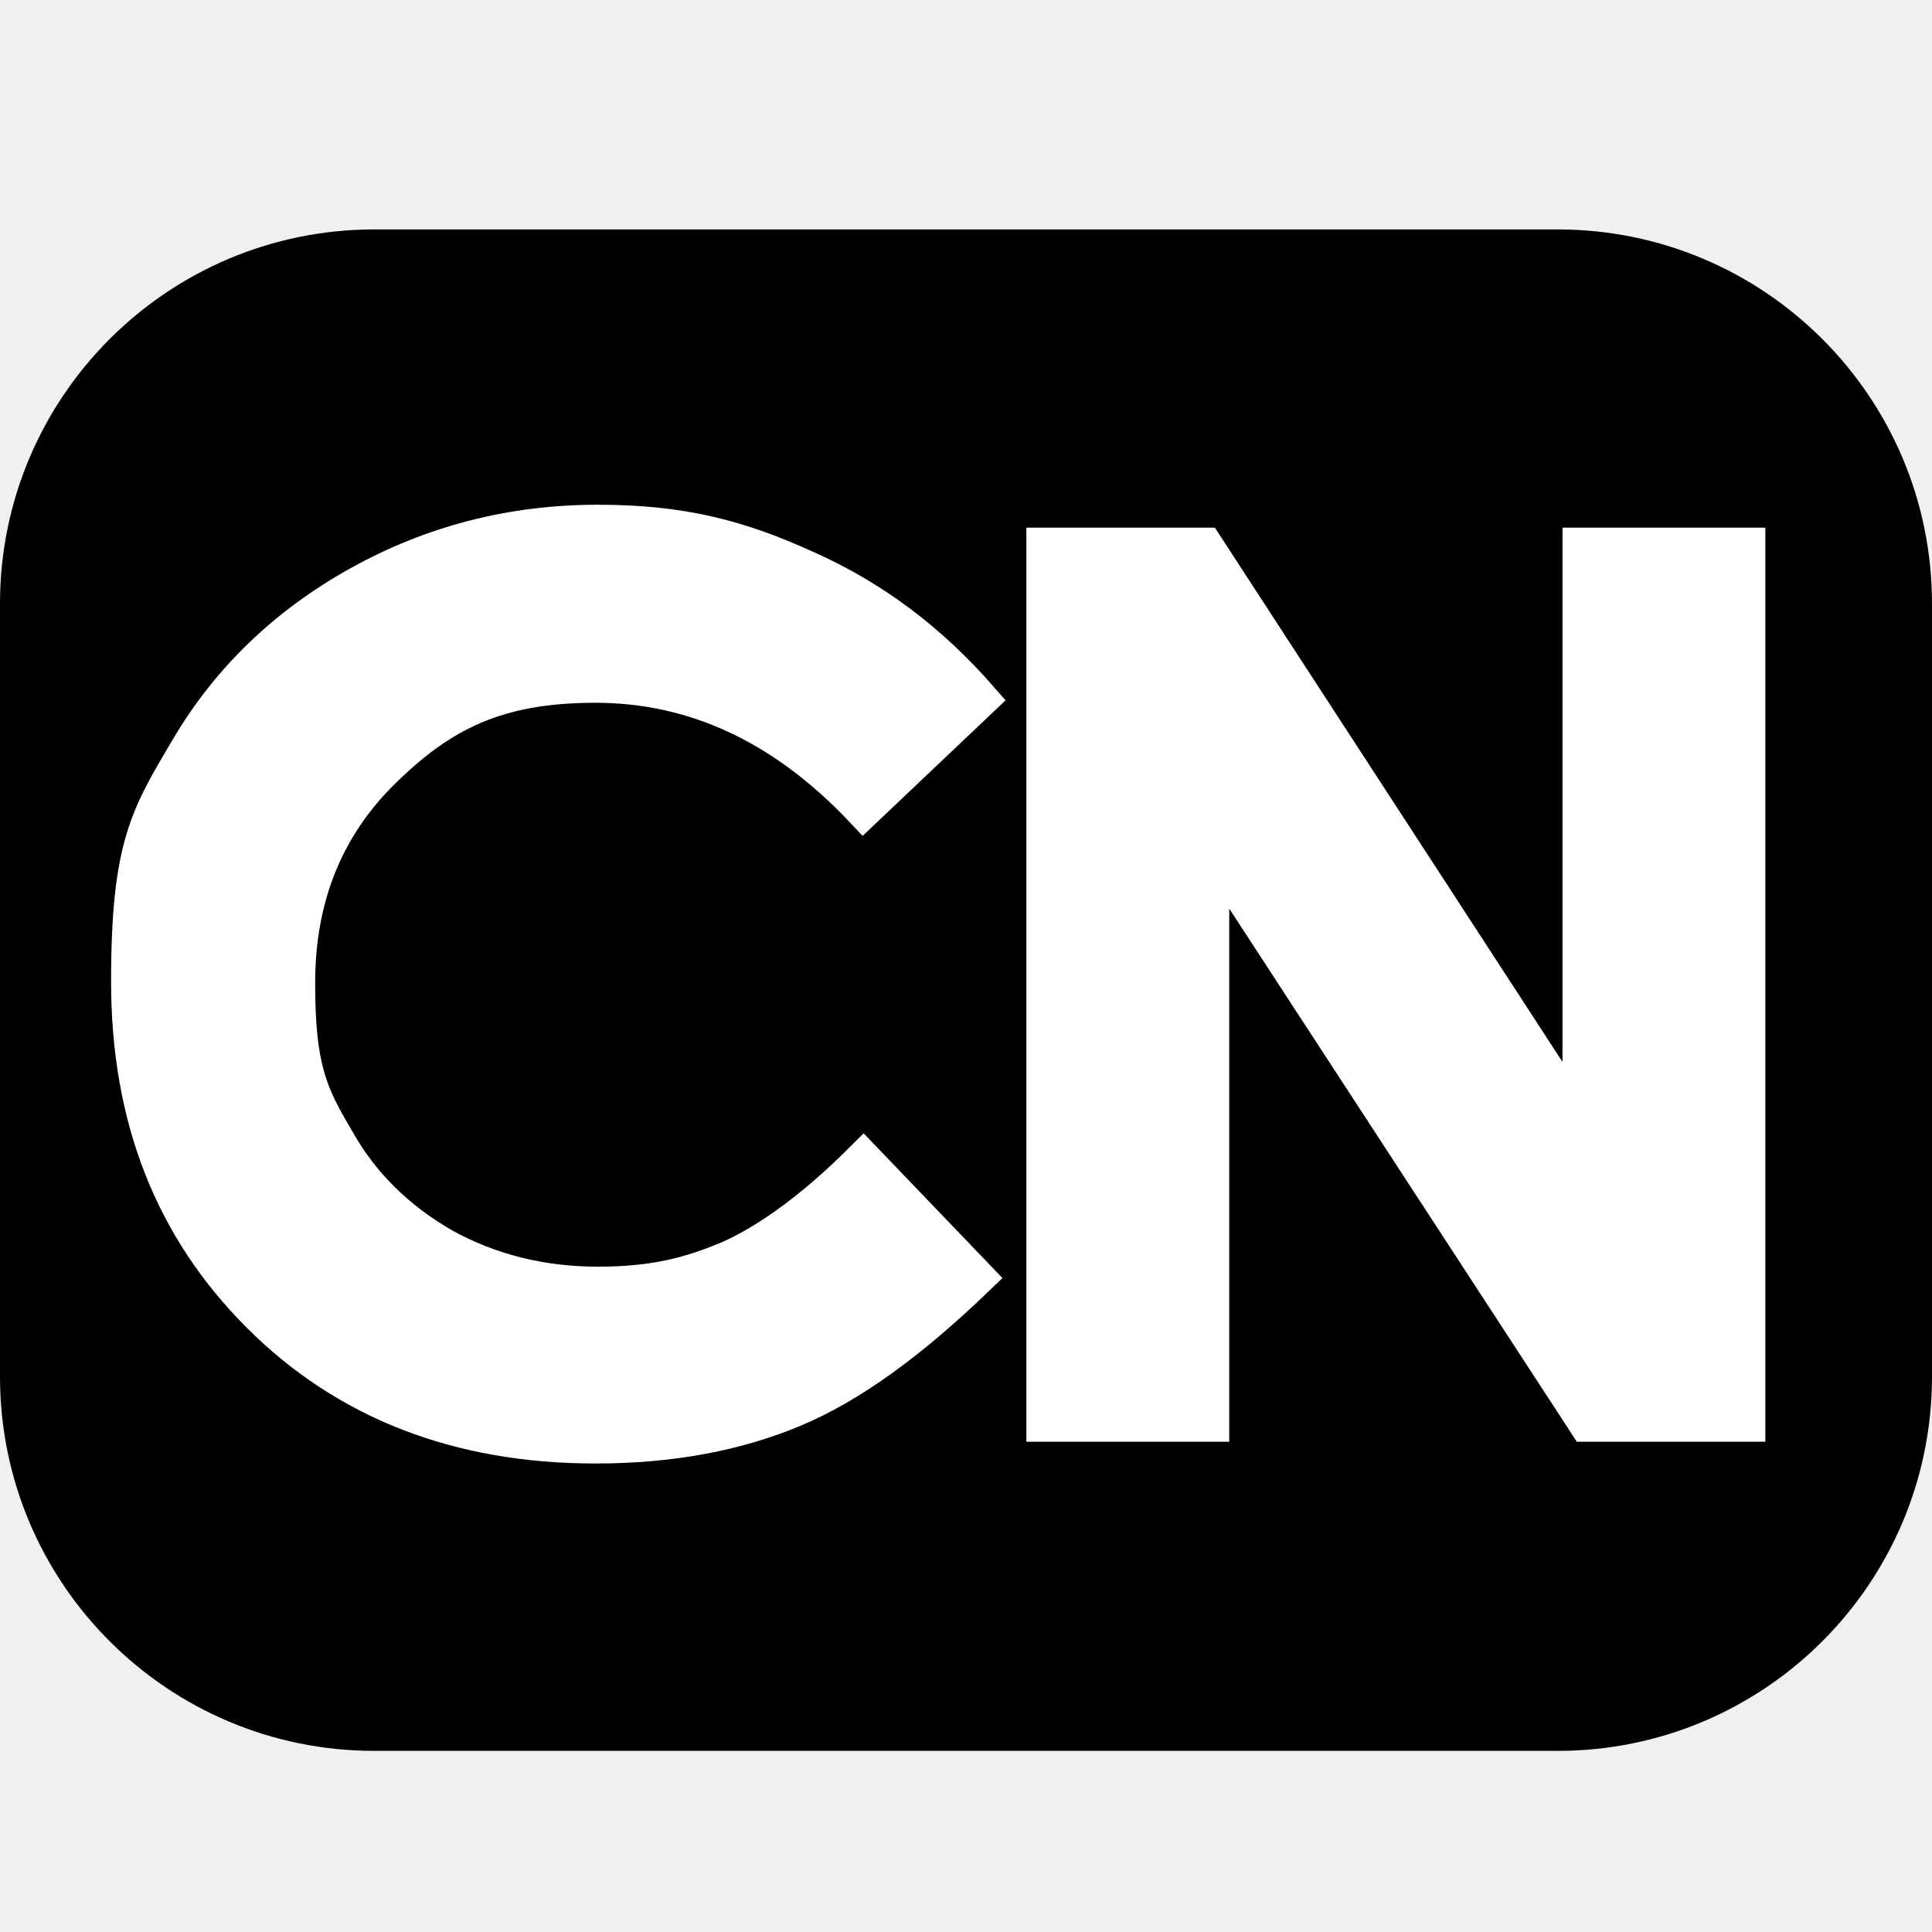
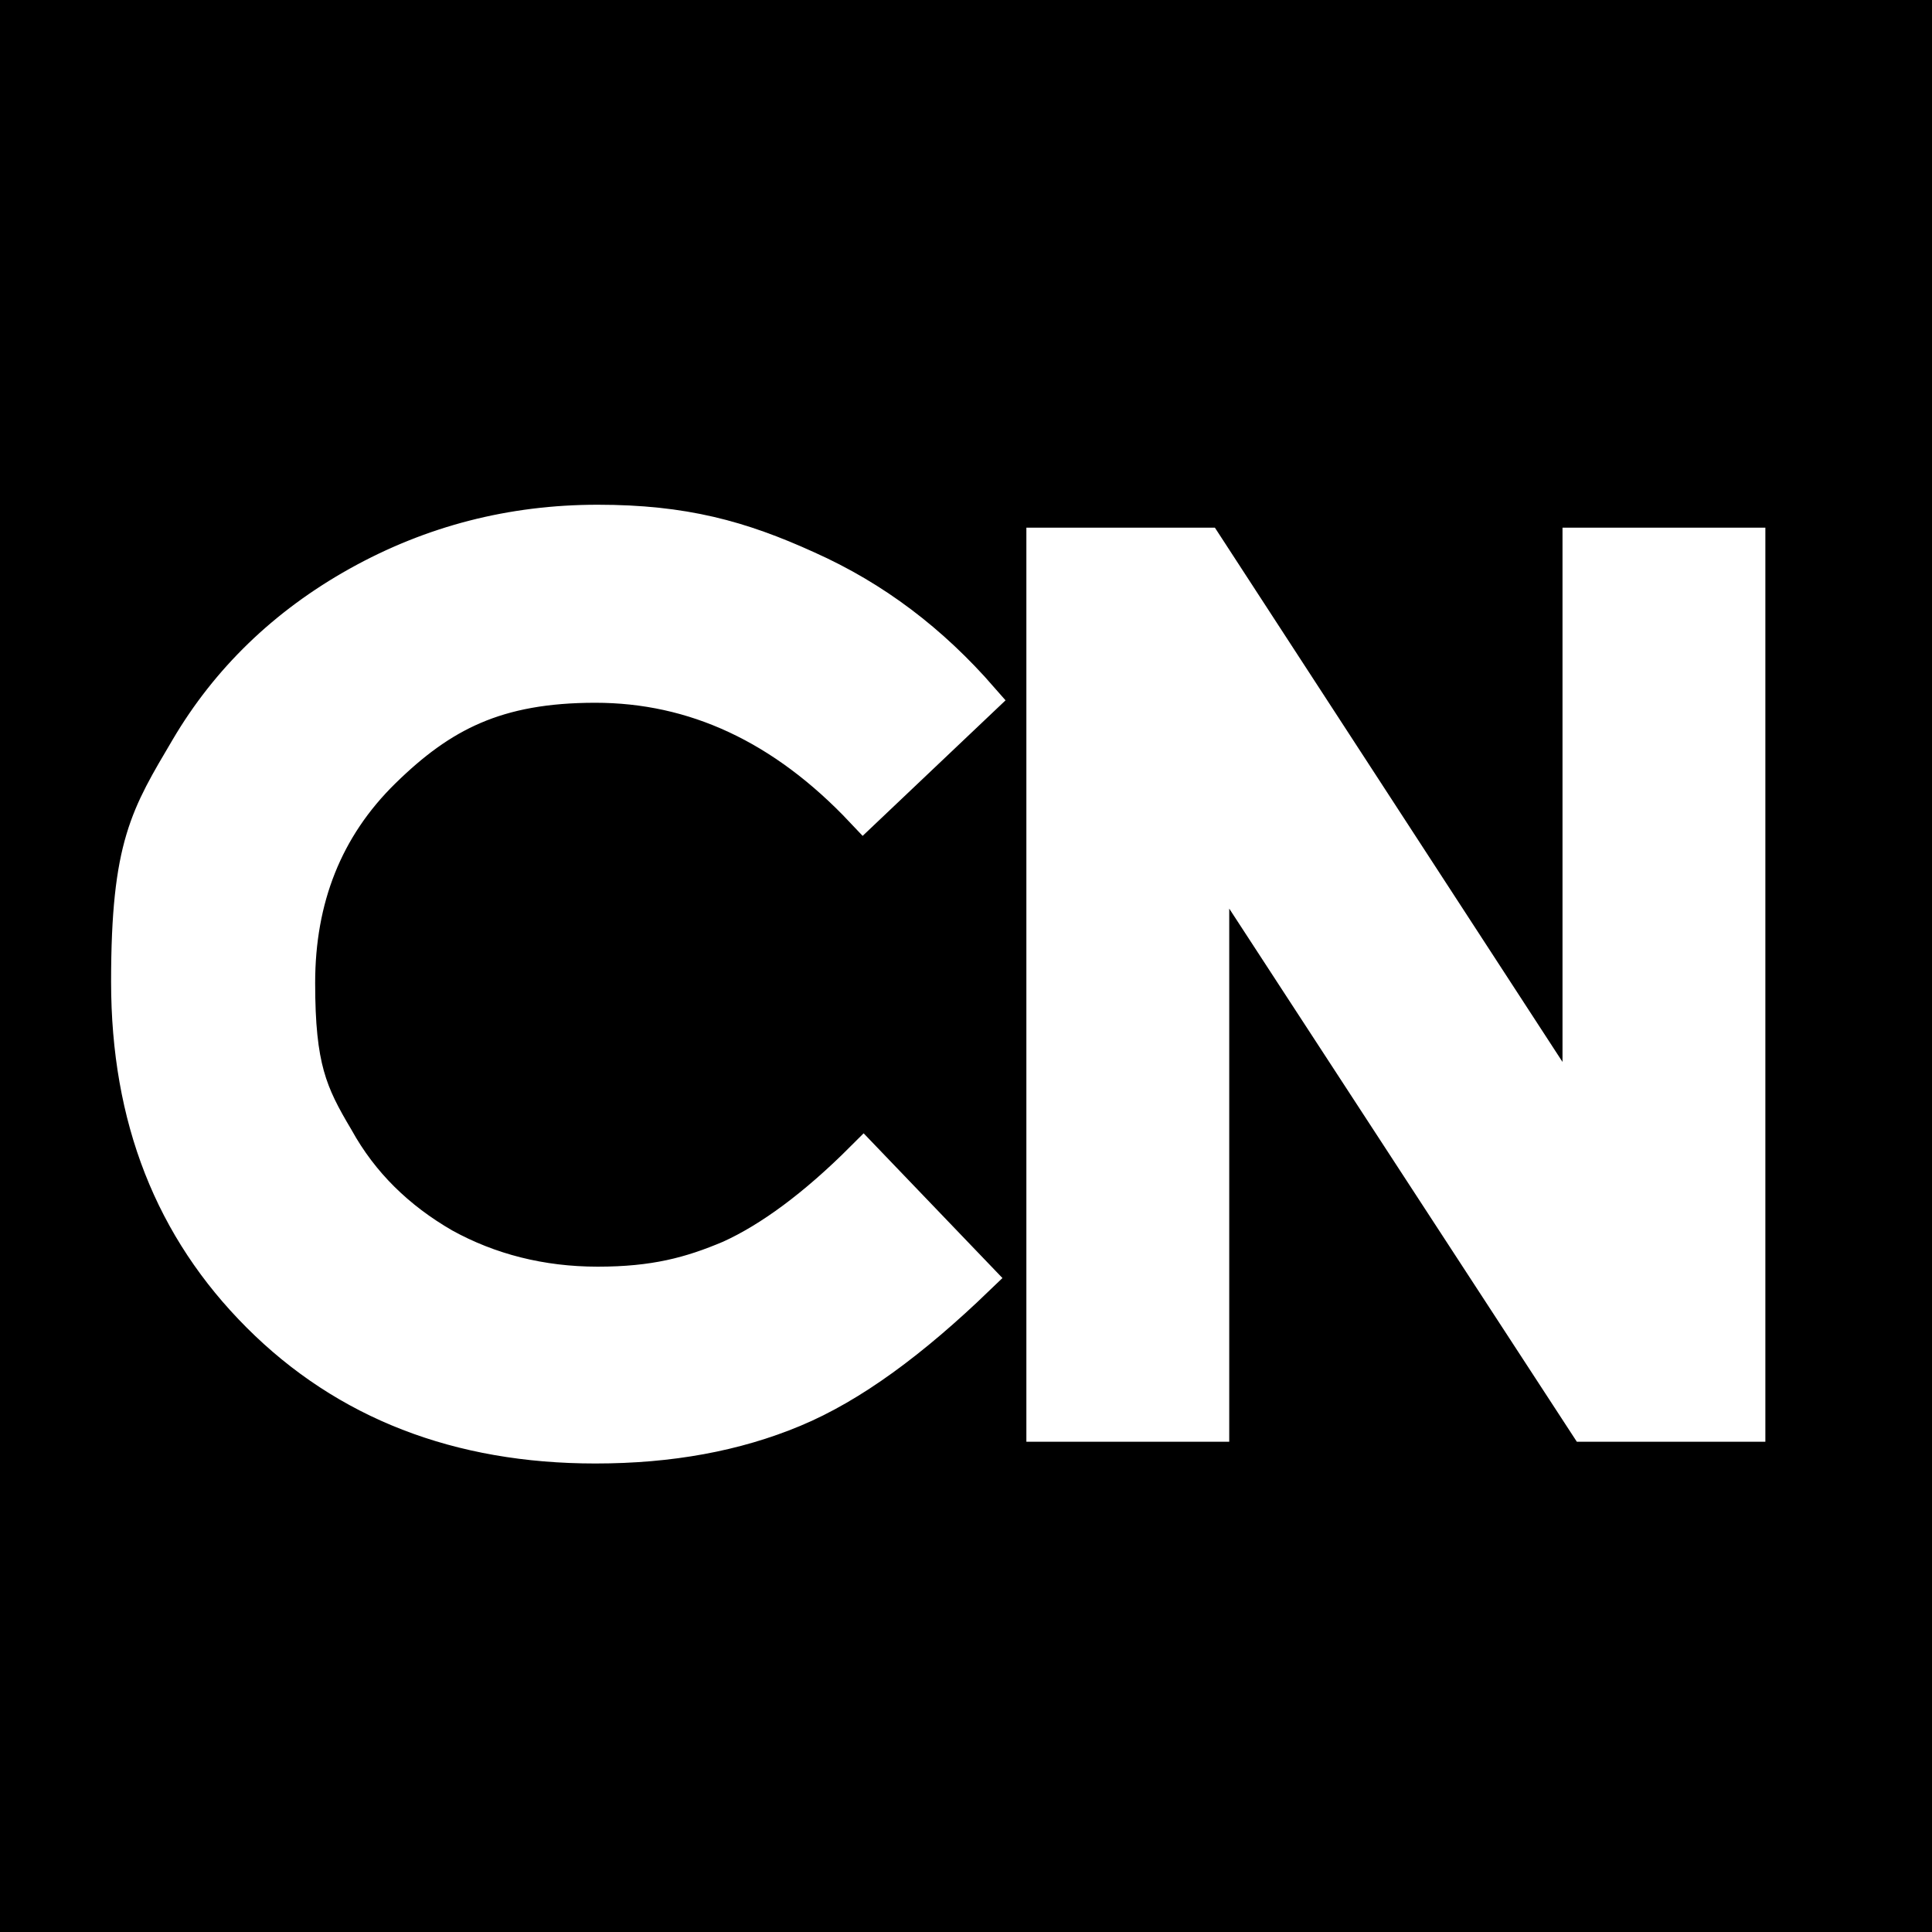
<svg xmlns="http://www.w3.org/2000/svg" id="Layer_1" version="1.1" viewBox="0 0 160 160">
  <defs>
    <style>
      .st0 {
        fill: #fff;
        stroke: #fff;
        stroke-miterlimit: 10;
        stroke-width: 3px;
      }
    </style>
  </defs>
-   <rect y="19" width="160" height="126" rx="31" ry="31" />
+   <rect width="160" height="160" />
  <g>
-     <path class="st0" d="M81.2,57.9l-9.7,9.2c-6.6-7-14-10.4-22.2-10.4s-12.8,2.4-17.6,7.1-7.1,10.6-7.1,17.6,1,9.2,3.2,12.9c2.1,3.8,5.1,6.7,8.9,8.9,3.8,2.1,8.1,3.2,12.8,3.2s7.7-.8,11-2.2c3.3-1.5,7-4.2,11-8.2l9.4,9.8c-5.4,5.2-10.4,8.9-15.2,10.9-4.8,2-10.2,3-16.4,3-11.3,0-20.6-3.6-27.8-10.8-7.2-7.2-10.8-16.3-10.8-27.6s1.6-13.7,4.9-19.3,8-10.2,14.1-13.6c6.1-3.4,12.7-5.1,19.8-5.1s11.8,1.3,17.3,3.8c5.6,2.5,10.3,6.1,14.4,10.8h0Z" />
+     <path class="st0" d="M81.2,57.9l-9.7,9.2c-6.6-7-14-10.4-22.2-10.4s-12.8,2.4-17.6,7.1-7.1,10.6-7.1,17.6,1,9.2,3.2,12.9c2.1,3.8,5.1,6.7,8.9,8.9,3.8,2.1,8.1,3.2,12.8,3.2s7.7-.8,11-2.2c3.3-1.5,7-4.2,11-8.2l9.4,9.8c-5.4,5.2-10.4,8.9-15.2,10.9-4.8,2-10.2,3-16.4,3-11.3,0-20.6-3.6-27.8-10.8-7.2-7.2-10.8-16.3-10.8-27.6s1.6-13.7,4.9-19.3c3.3-5.6,8-10.2,14.1-13.6,6.1-3.4,12.7-5.1,19.8-5.1s11.8,1.3,17.3,3.8c5.6,2.5,10.3,6.1,14.4,10.8h0Z" />
    <path class="st0" d="M86.5,45.2h13.3l31.1,47.8v-47.8h13.8v72.7h-13.3l-31.1-47.7v47.7h-13.8V45.2h0Z" />
  </g>
</svg>
